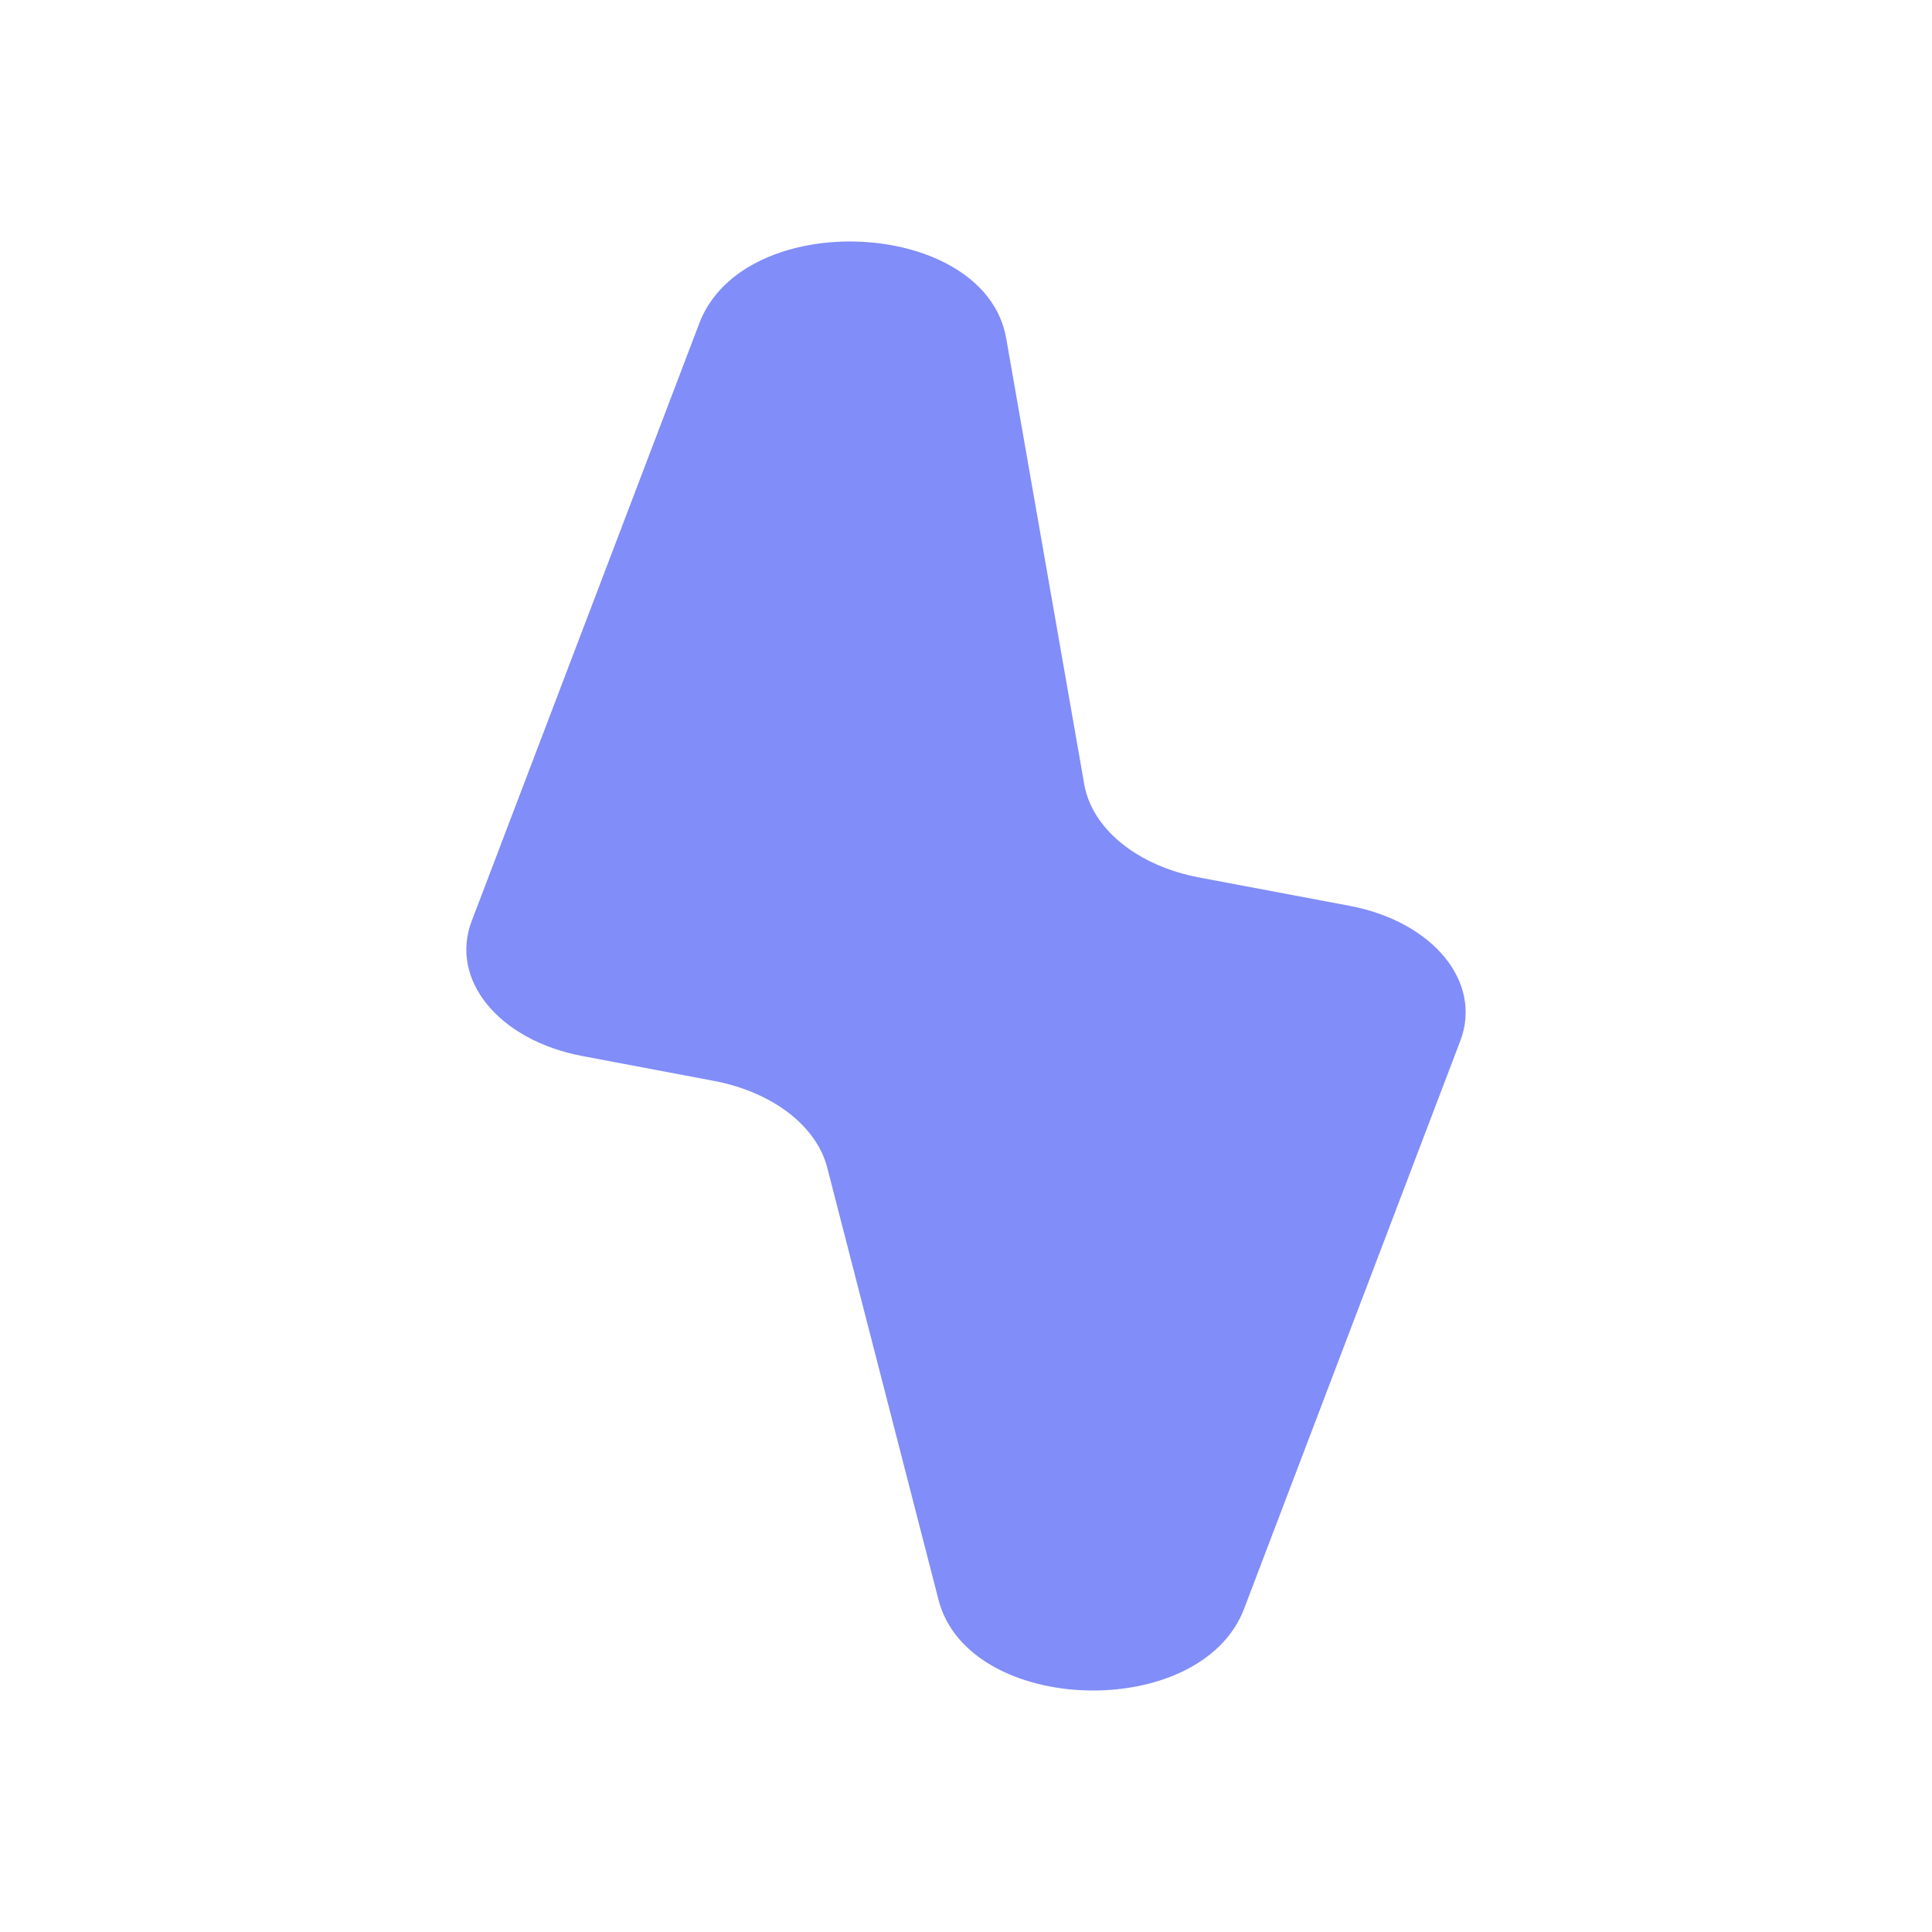
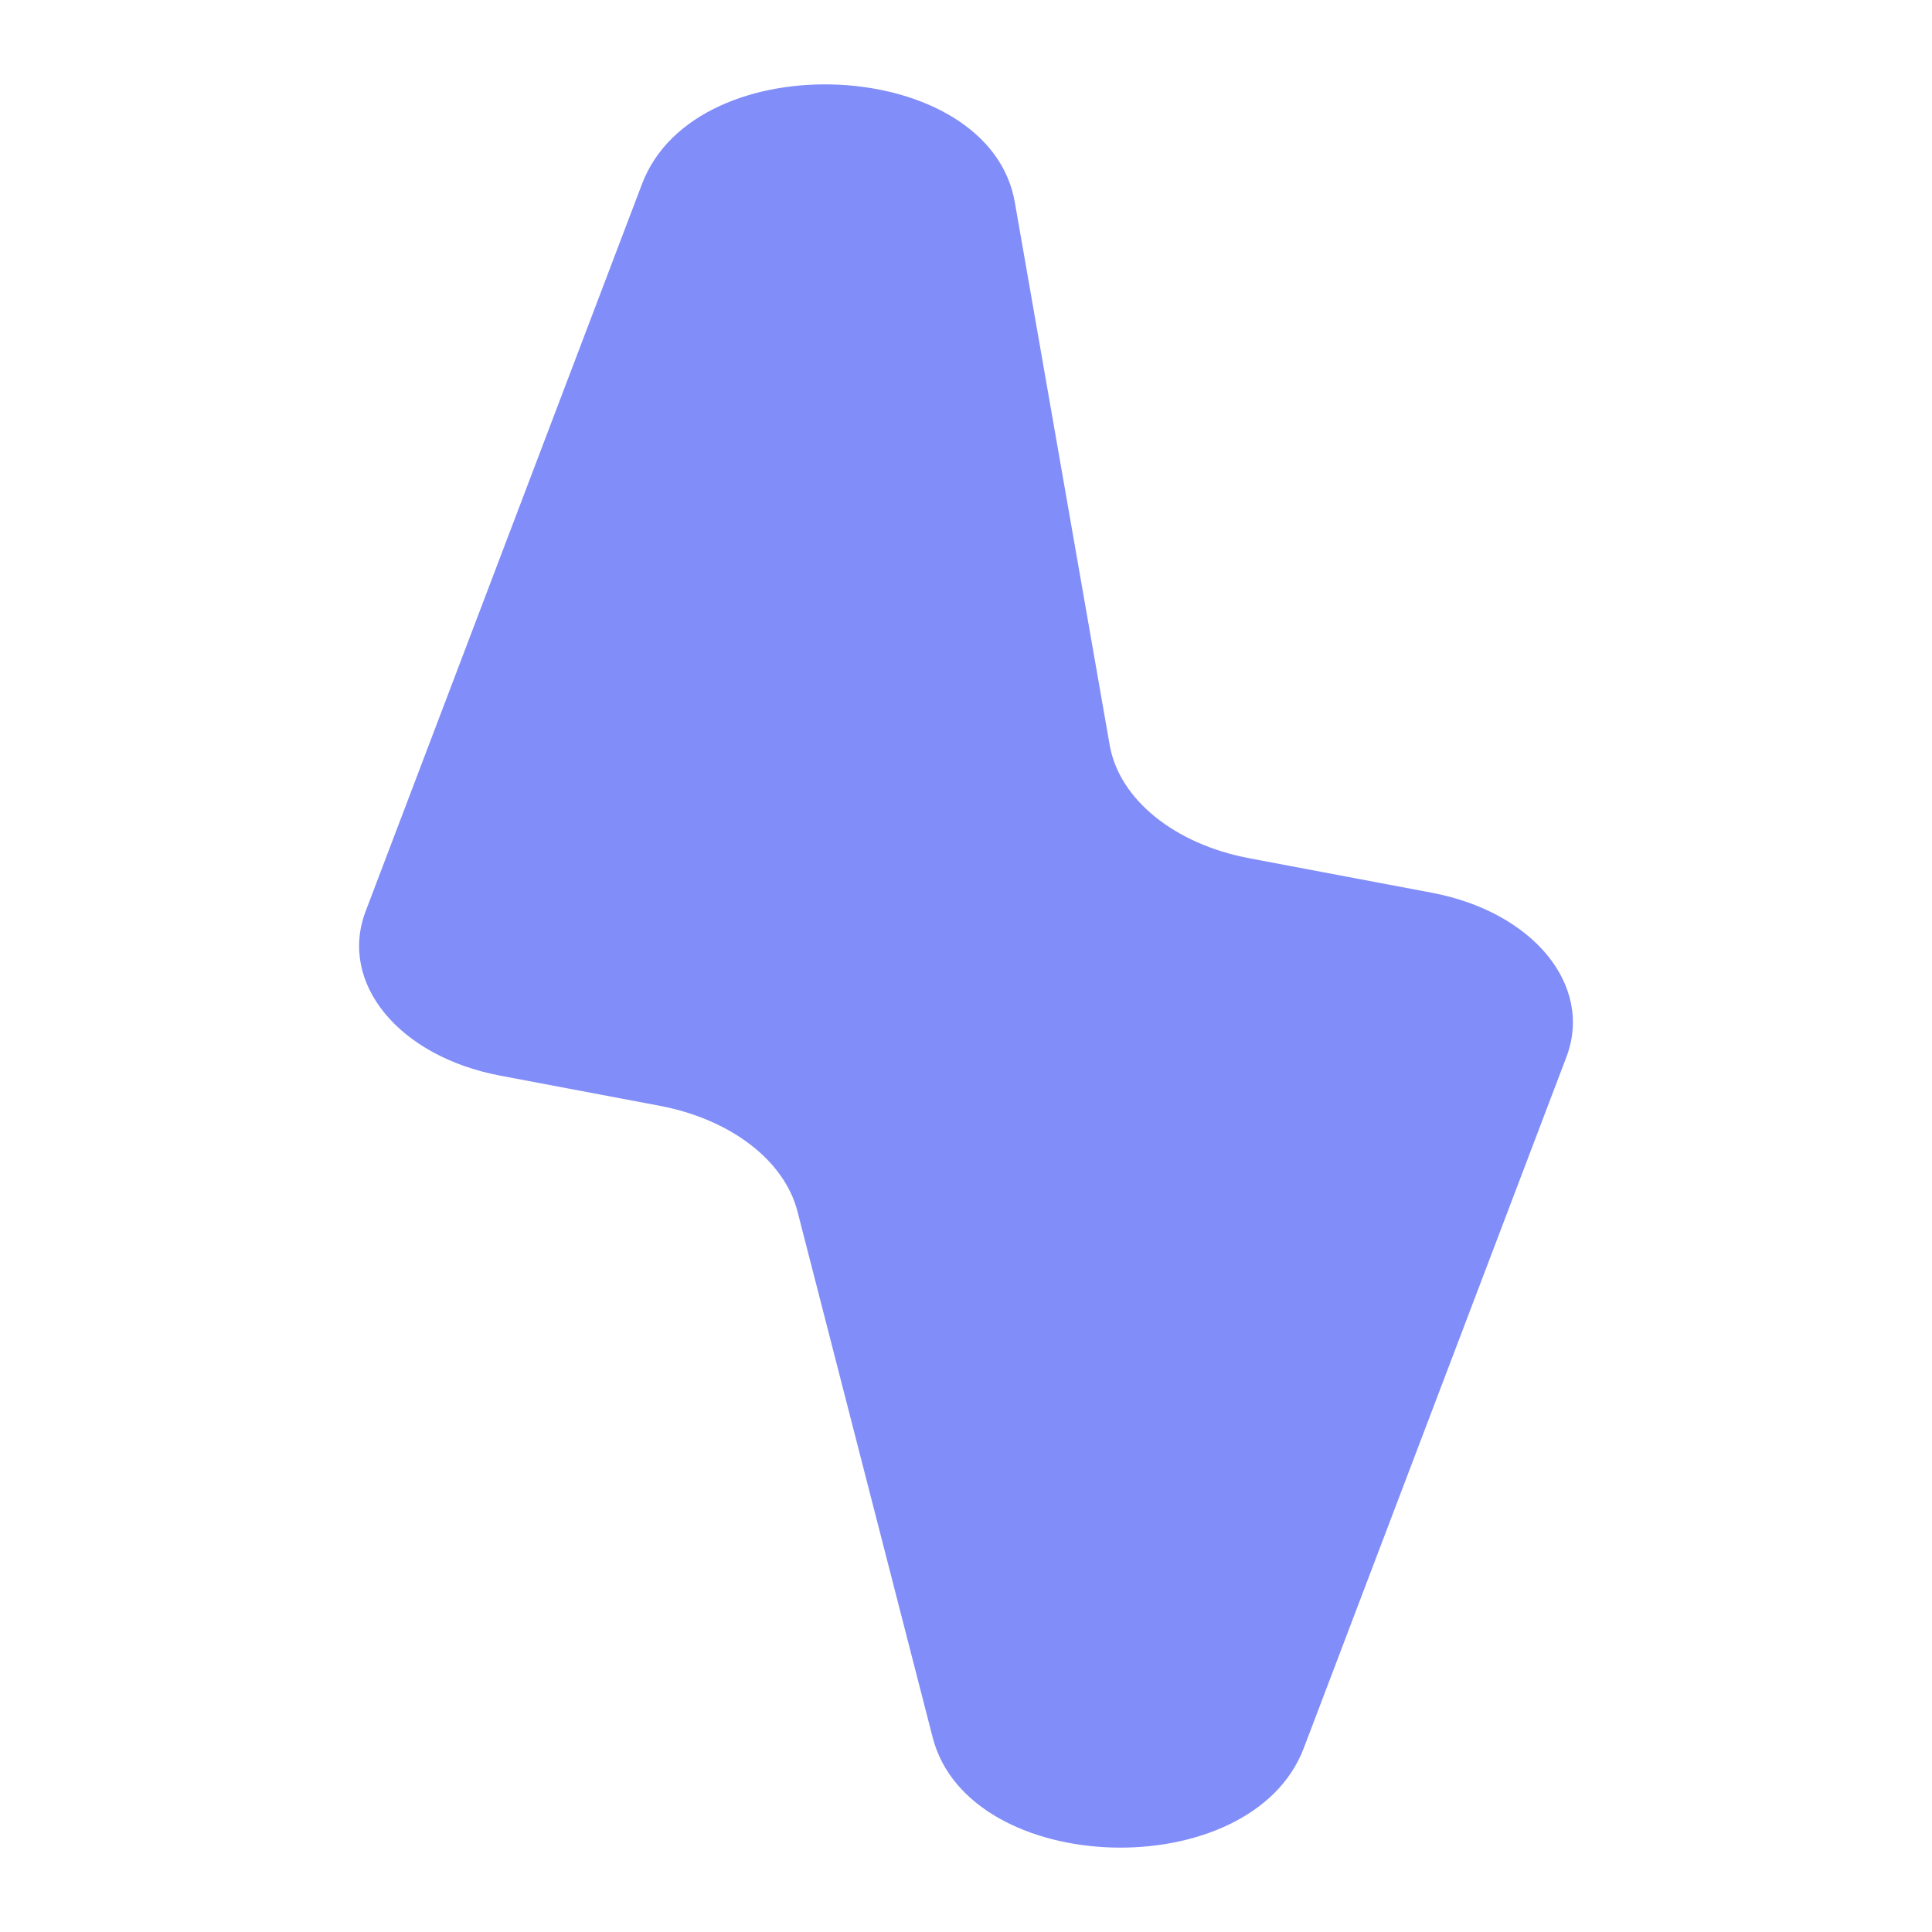
- <svg xmlns="http://www.w3.org/2000/svg" width="32" height="32" viewBox="0 0 32 32" fill="none">
-   <path d="M13.702 19.341L15.545 26.499C16.039 28.418 19.889 28.53 20.606 26.646L24.187 17.24C24.558 16.266 23.736 15.264 22.352 15.003L19.863 14.534C18.842 14.341 18.089 13.731 17.959 12.993L16.666 5.604C16.317 3.611 12.321 3.415 11.583 5.354L7.813 15.255C7.442 16.23 8.264 17.231 9.648 17.492L11.82 17.902C12.79 18.085 13.523 18.645 13.702 19.341Z" fill="#818DF8" />
+ <svg xmlns="http://www.w3.org/2000/svg" width="561" height="561" viewBox="0 0 561 561" fill="none">
+   <path d="M231.569 351.77L270.814 504.478C281.333 545.411 363.307 547.798 378.577 507.615L454.83 306.954C462.73 286.166 445.233 264.798 415.751 259.227L362.769 249.217C341.017 245.107 324.977 232.102 322.222 216.343L294.671 58.709C287.243 16.209 202.156 12.027 186.438 53.389L106.17 264.614C98.27 285.402 115.767 306.77 145.249 312.341L191.492 321.078C212.147 324.98 227.756 336.934 231.569 351.77Z" fill="#818DF8" />
</svg>
